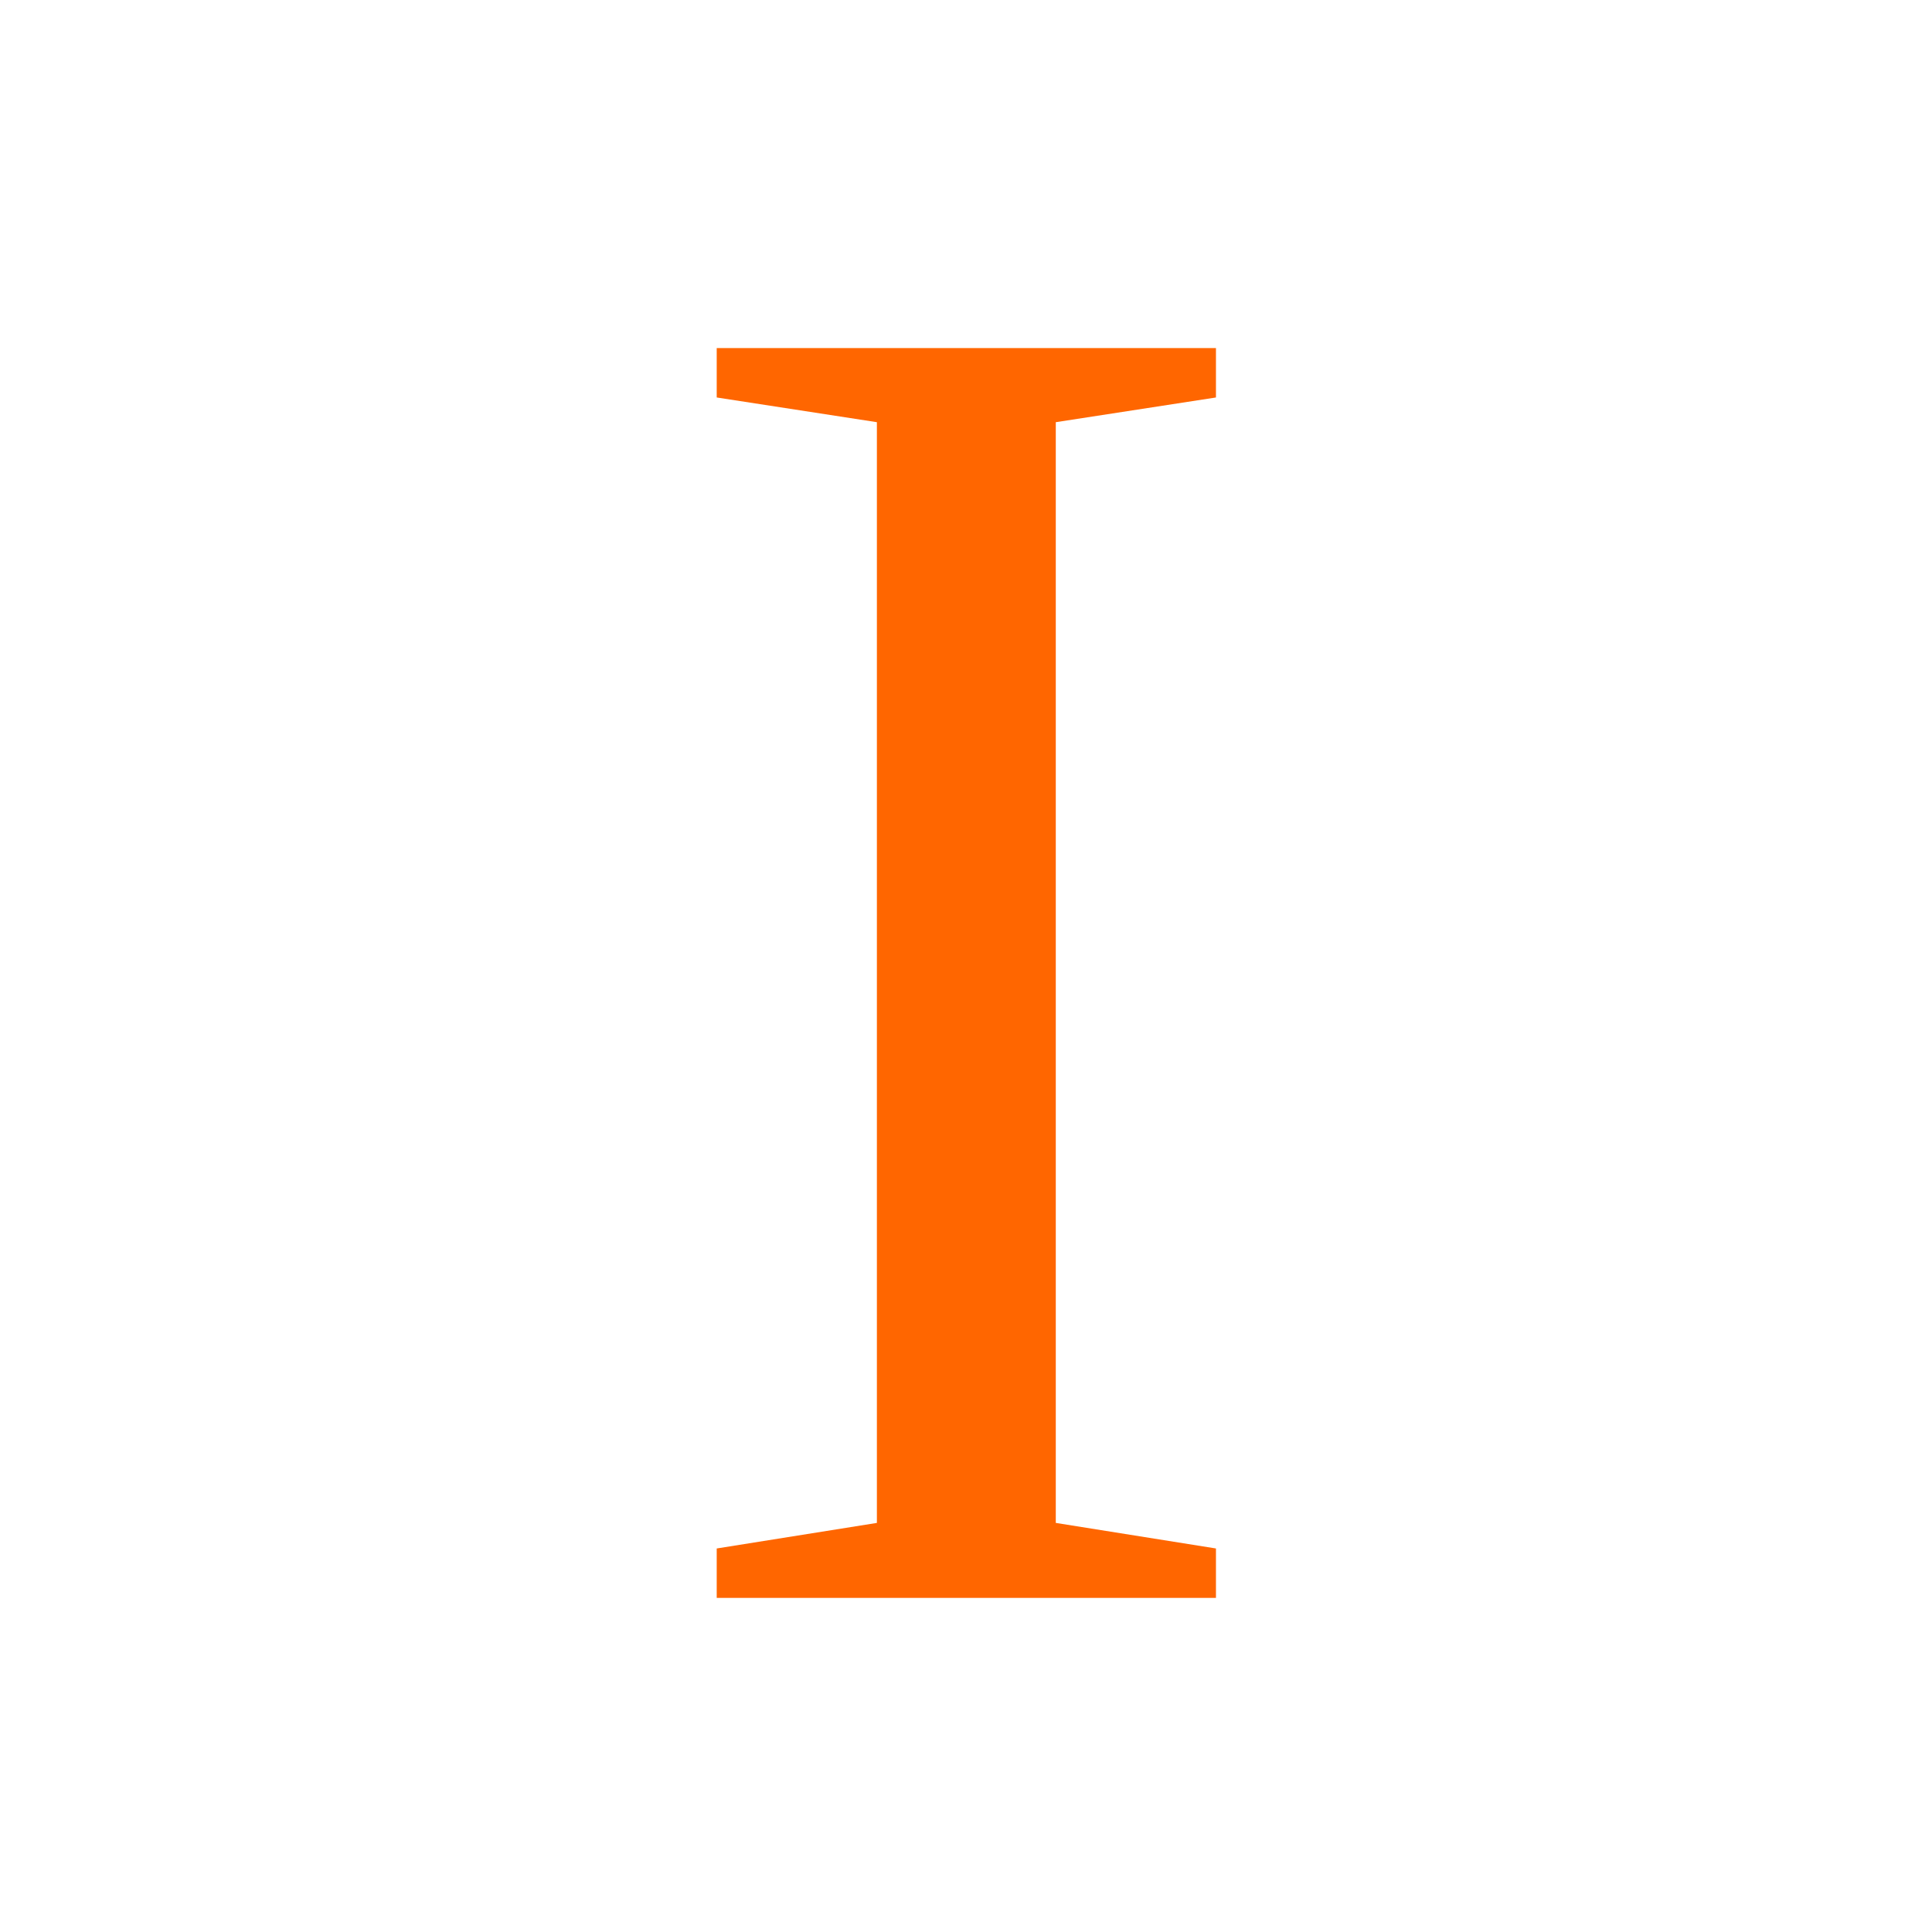
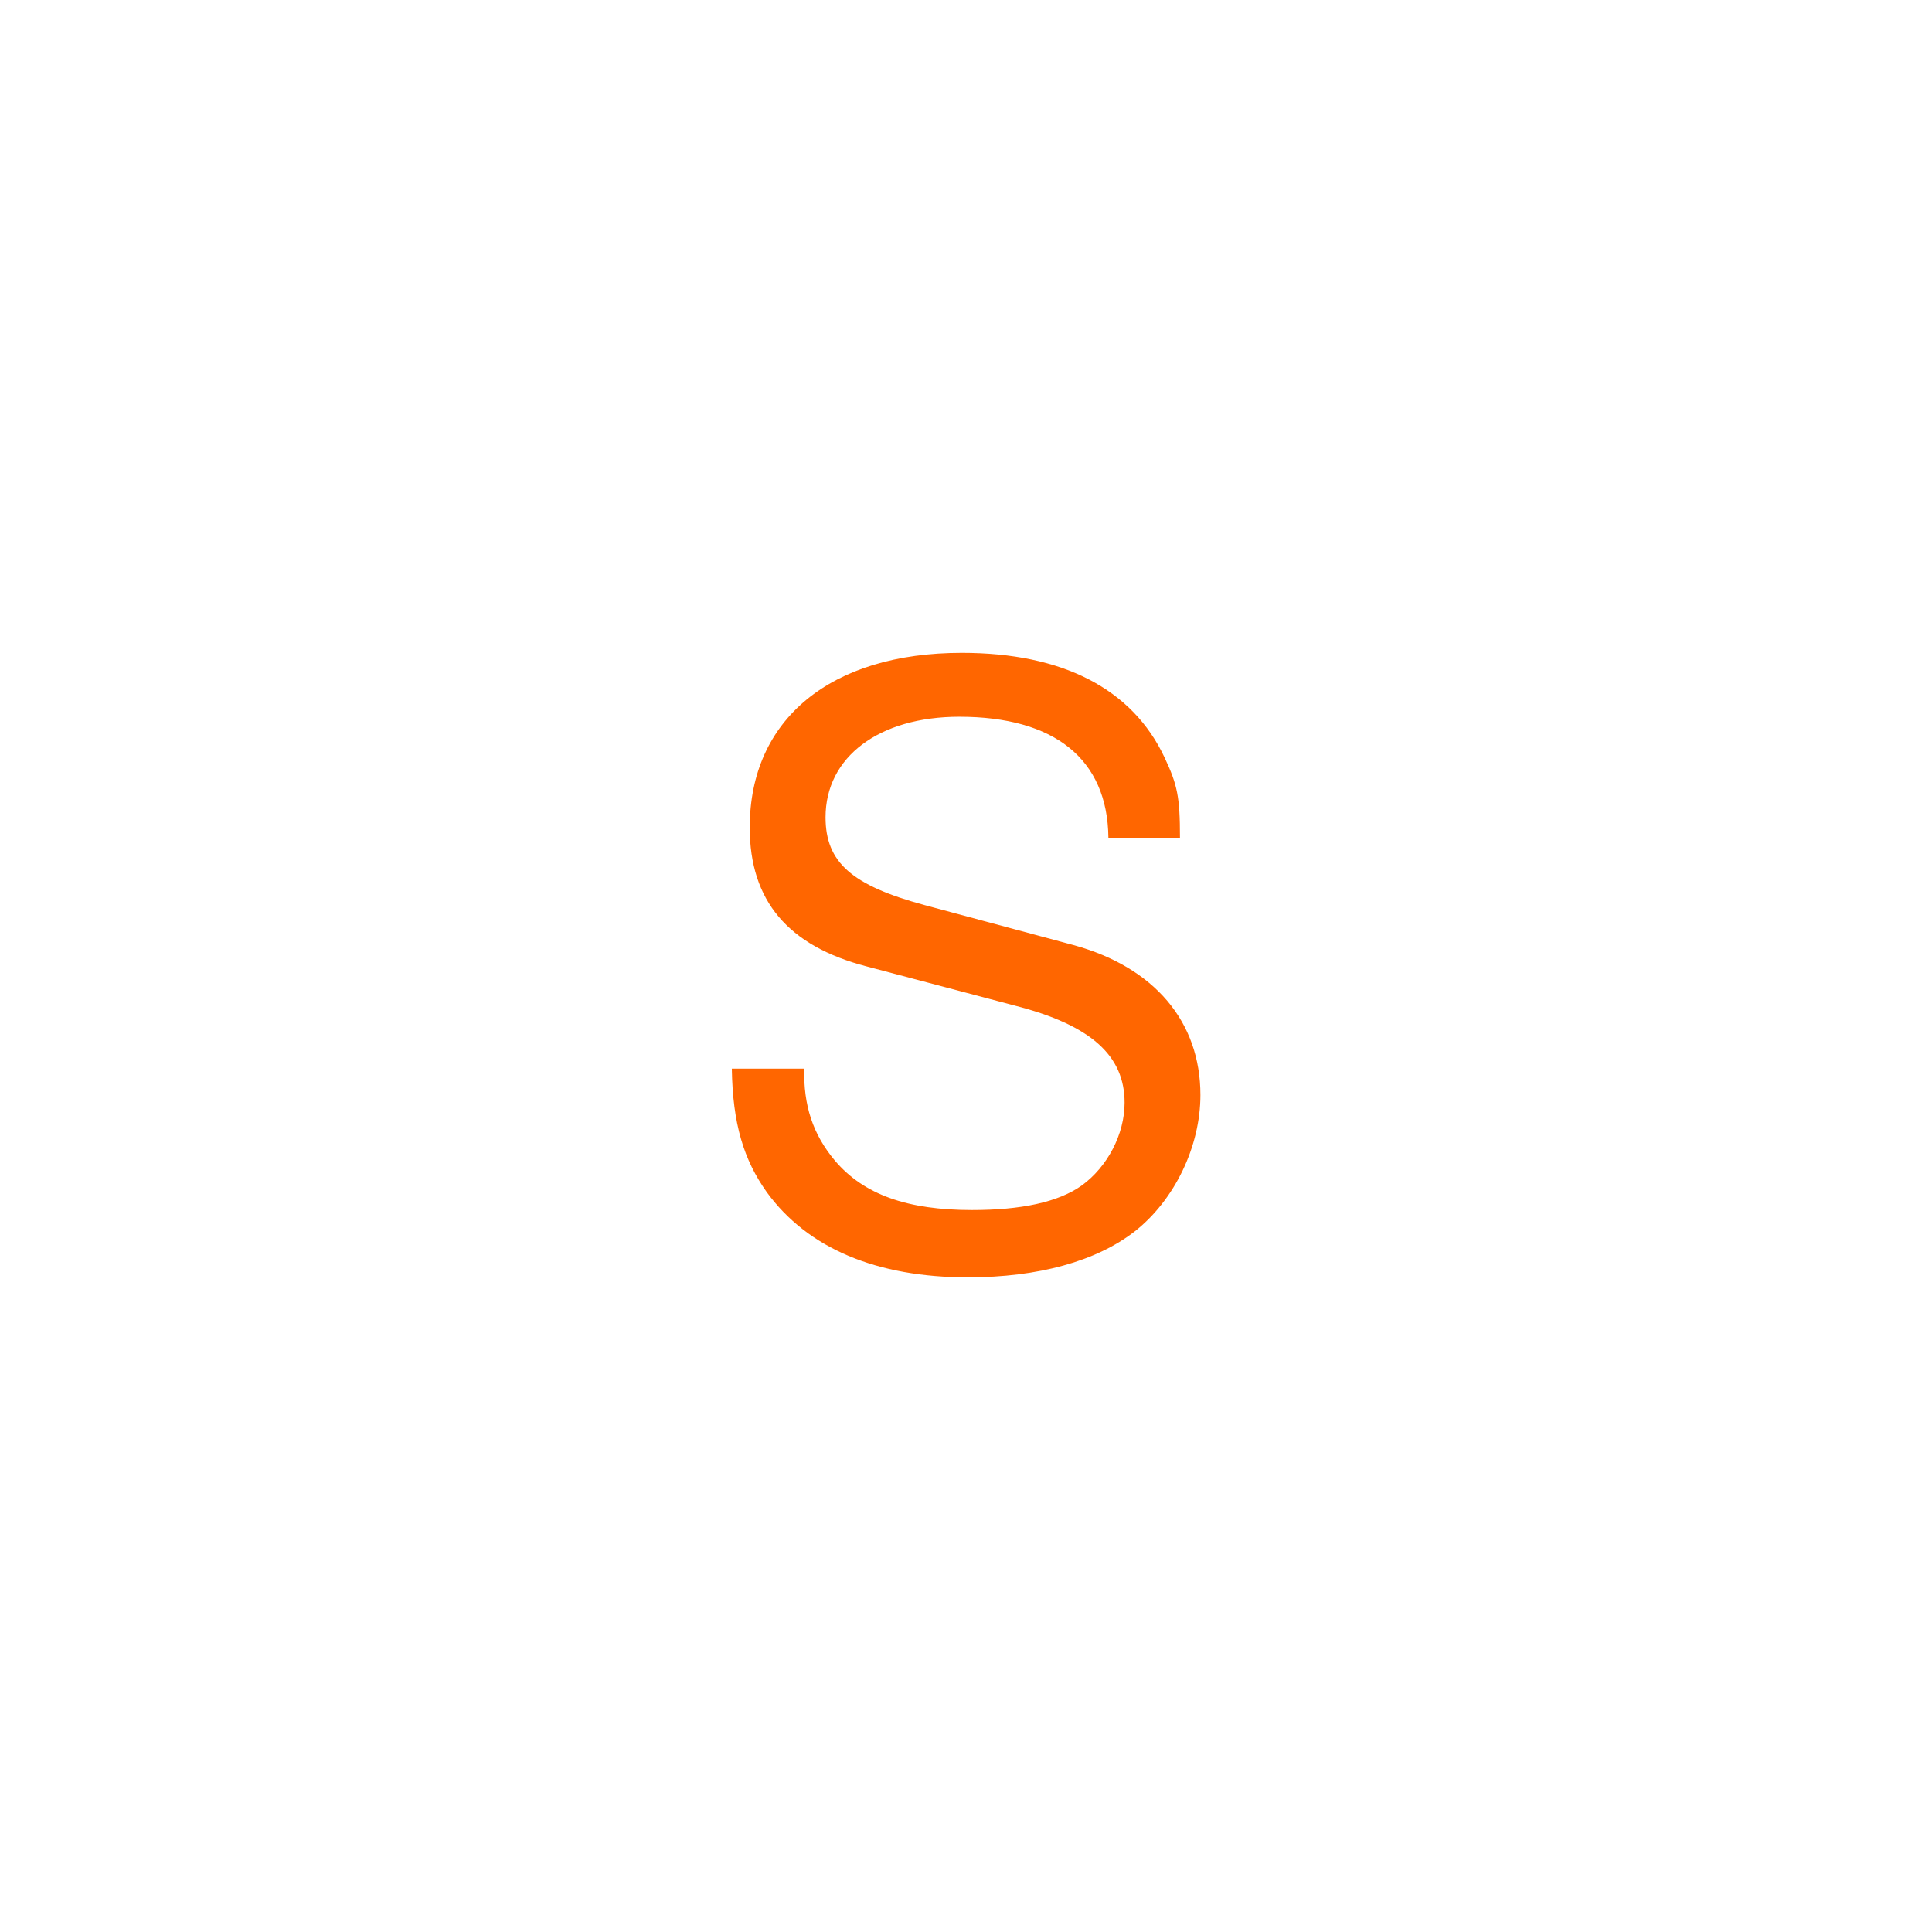
<svg xmlns="http://www.w3.org/2000/svg" width="1cm" height="1cm" viewBox="0 0 35.433 35.433" id="svg11174" version="1.1">
  <defs id="defs11176" />
  <g id="layer1" transform="translate(0,-1016.929)">
-     <text xml:space="preserve" style="font-style:normal;font-weight:normal;font-size:40px;line-height:125%;font-family:Sans;letter-spacing:0px;word-spacing:0px;fill:#ff6600;fill-opacity:1;stroke:none;stroke-width:1px;stroke-linecap:butt;stroke-linejoin:miter;stroke-opacity:1" x="11.88" y="1046.233" id="text9048">
-       <tspan x="11.88" y="1046.233" style="font-style:normal;font-variant:normal;font-weight:normal;font-stretch:normal;font-size:35px;font-family:'Times New Roman';-inkscape-font-specification:'Times New Roman, ';fill:#ff6600;fill-opacity:1" id="tspan9052">I</tspan>
+     <text xml:space="preserve" style="font-style:normal;font-weight:normal;font-size:15px;line-height:125%;font-family:Sans;letter-spacing:0px;word-spacing:0px;fill:#ff6600;fill-opacity:1;stroke:none;stroke-width:1px;stroke-linecap:butt;stroke-linejoin:miter;stroke-opacity:1" x="12.703" y="1040.014" id="text9048">
+       <tspan x="12.703" y="1040.014" style="font-style:normal;font-variant:normal;font-weight:normal;font-stretch:normal;font-size:15px;font-family:Helvetica;-inkscape-font-specification:Helvetica;fill:#ff6600;fill-opacity:1" id="tspan9052">S</tspan>
    </text>
  </g>
</svg>
